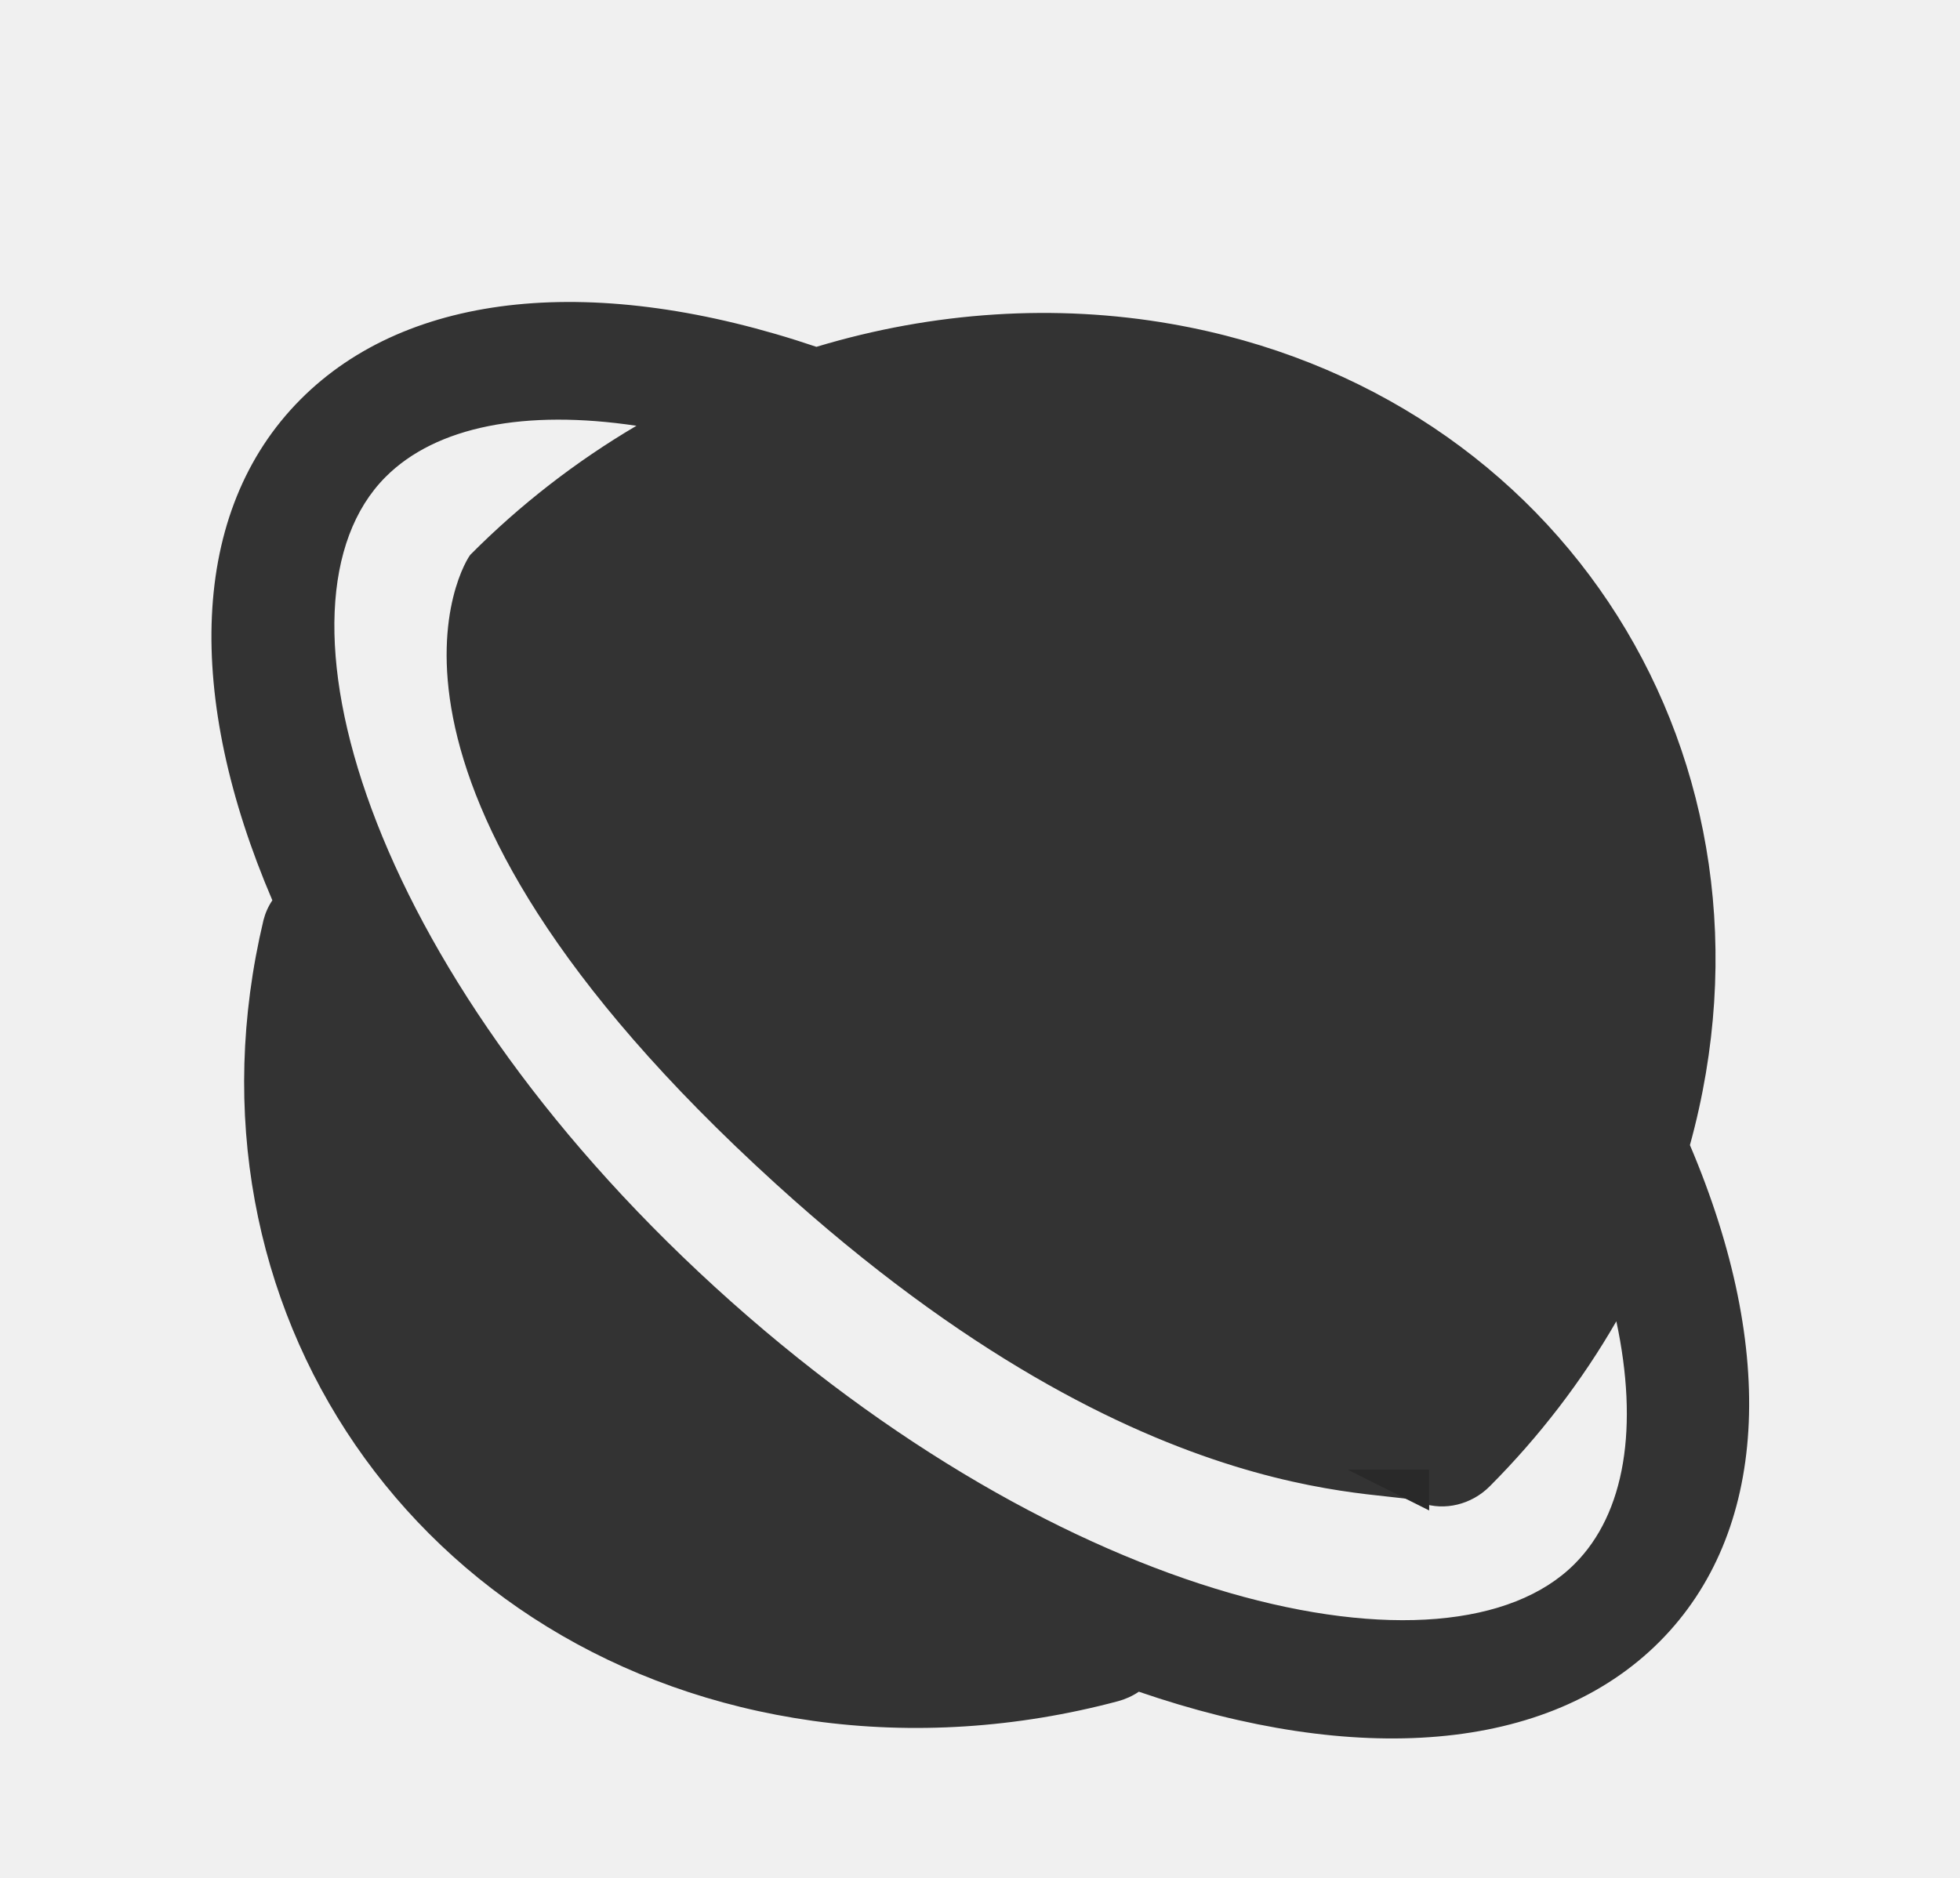
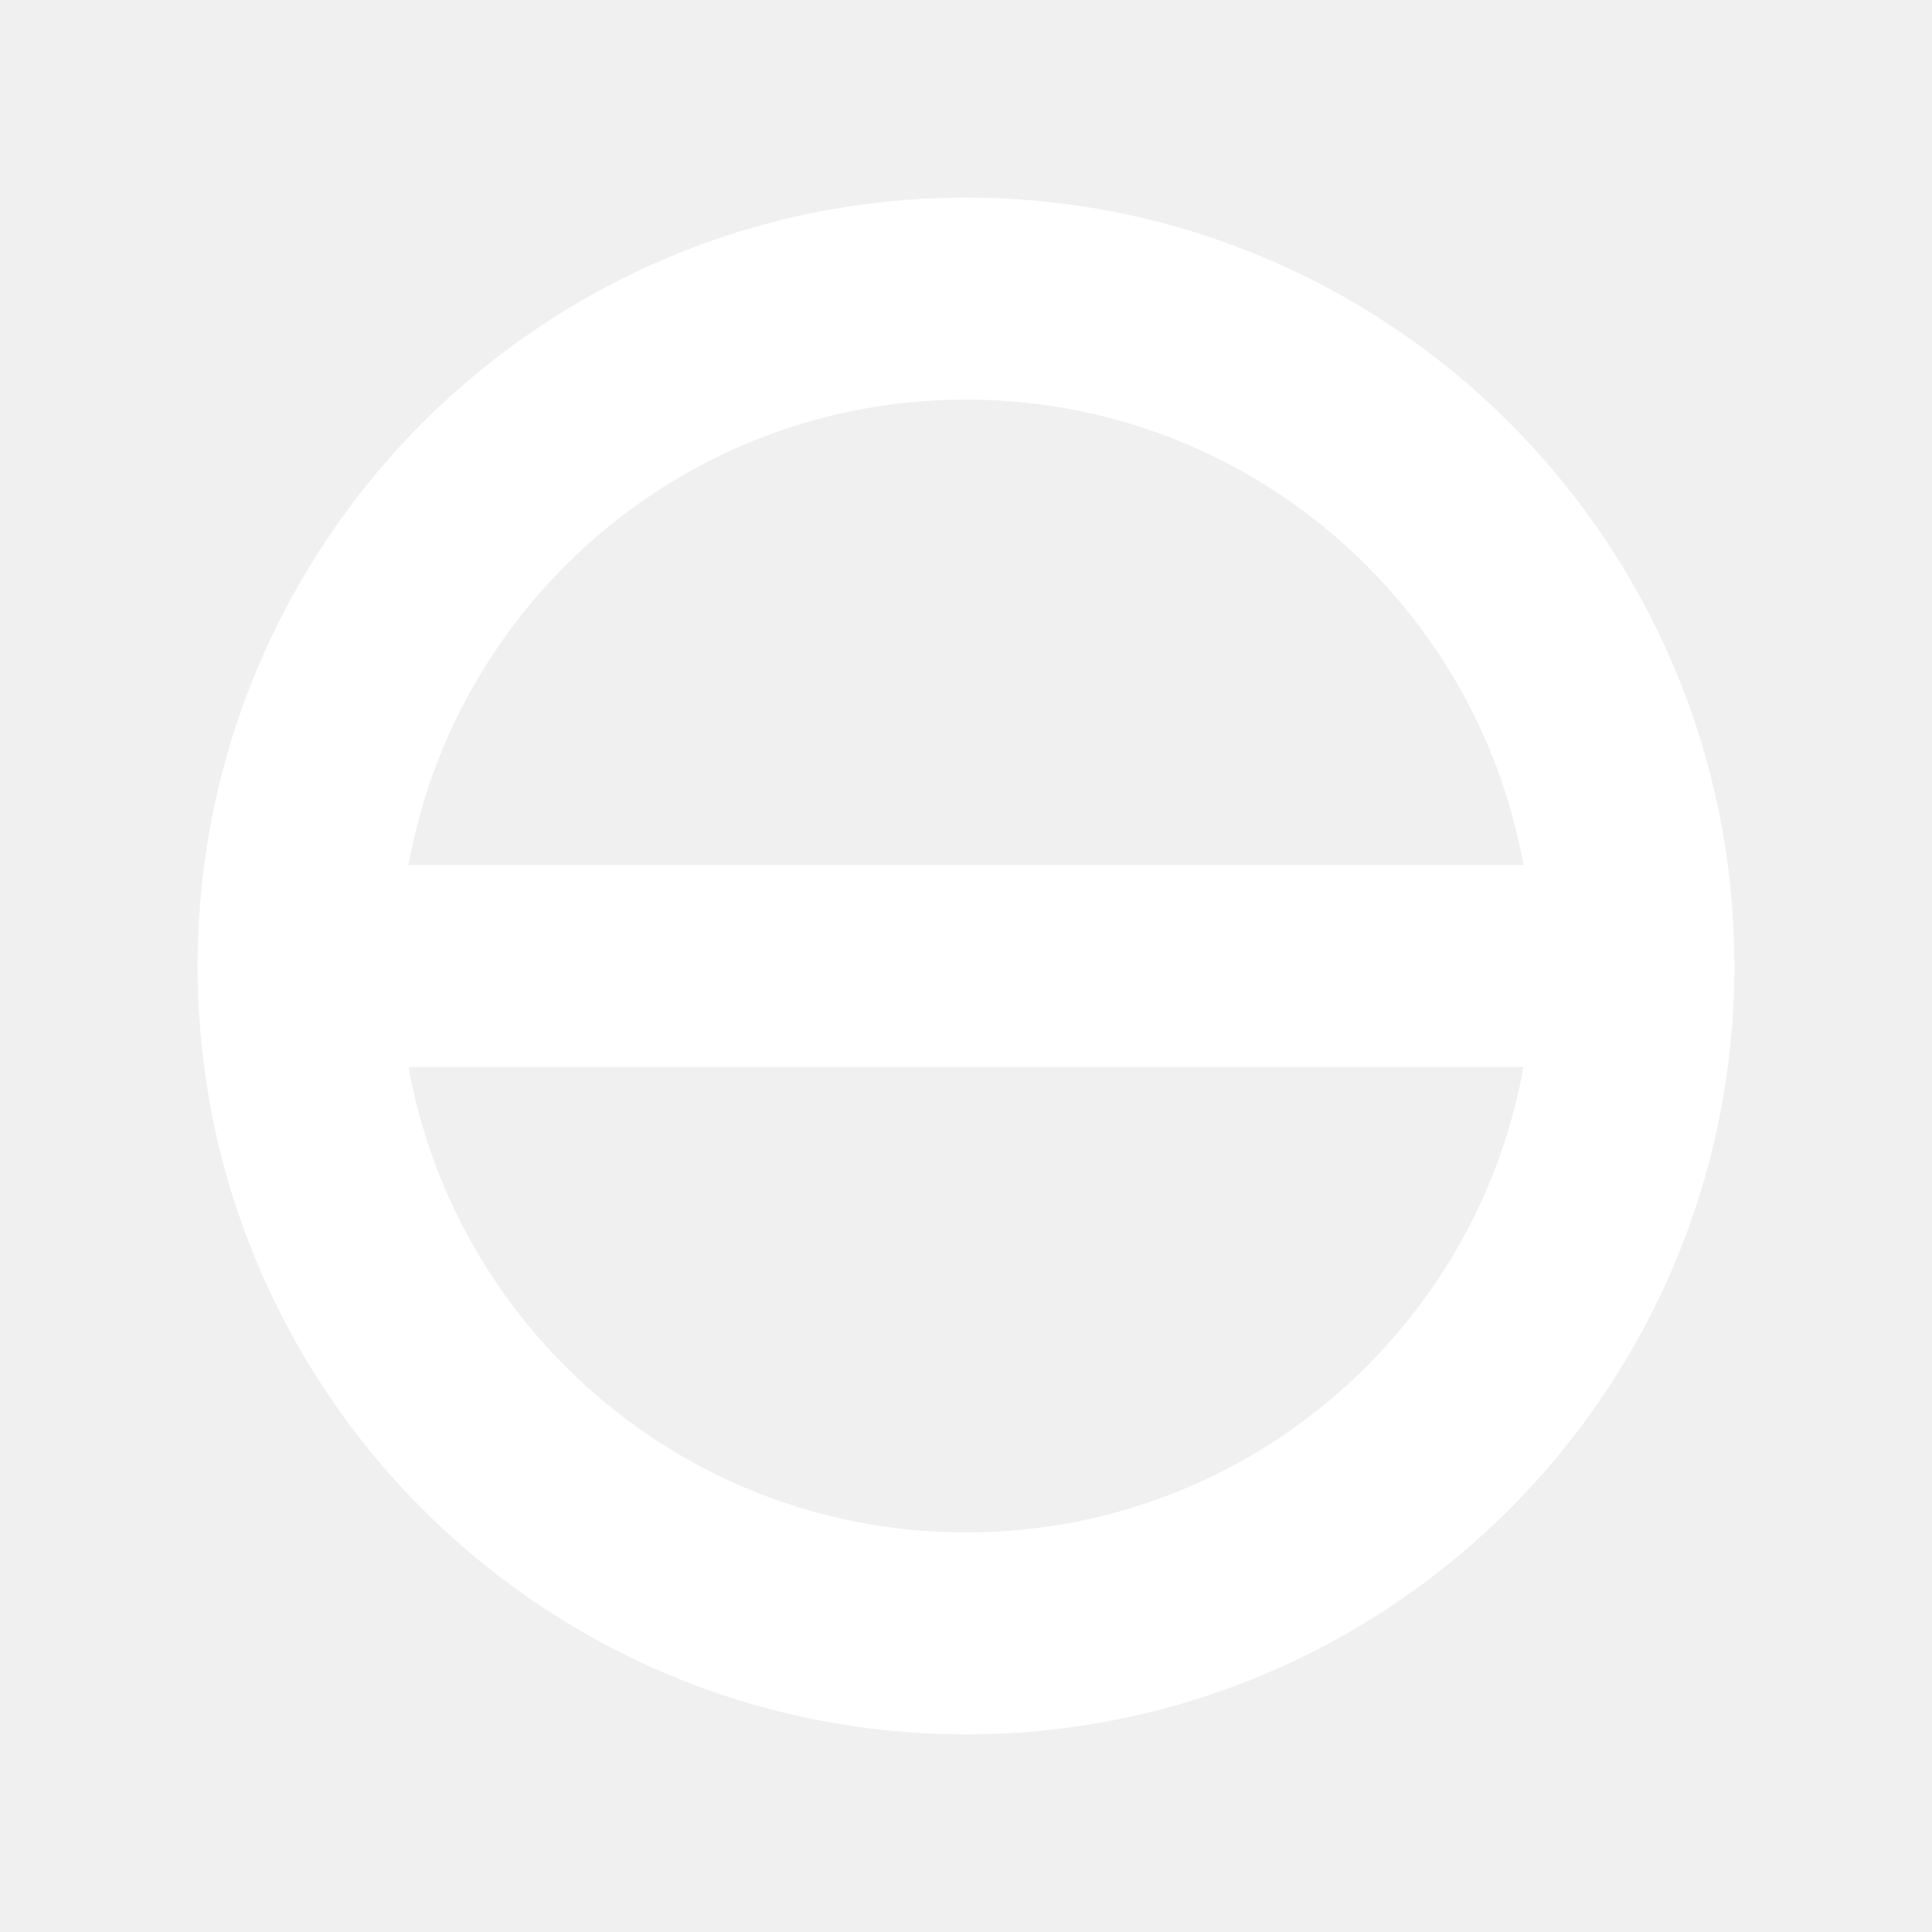
- <svg xmlns="http://www.w3.org/2000/svg" width="24" height="23" viewBox="0 0 24 23" fill="none">
-   <g clip-path="url(#clip0_78_552)">
-     <path d="M20.693 14.025C21.99 9.312 19.148 4.81 14.345 3.968C12.925 3.719 11.432 3.815 9.997 4.248C7.3 3.336 5 3.565 3.68 4.892C2.31 6.268 2.271 8.543 3.335 11.027C3.284 11.102 3.248 11.185 3.226 11.271C2.098 16.01 5.111 20.4 9.956 21.077C11.182 21.248 12.454 21.166 13.691 20.836C13.78 20.812 13.867 20.773 13.945 20.72C16.584 21.627 18.953 21.481 20.323 20.105C21.643 18.779 21.774 16.566 20.693 14.025ZM8.753 15.762C4.462 11.839 3.182 7.387 4.72 5.843C5.34 5.22 6.436 5.012 7.793 5.215C7.05 5.653 6.366 6.184 5.76 6.794C5.707 6.847 4 9.5 9.5 14.5C14.135 18.714 17.178 18.195 17.414 18.41C17.701 18.673 6.501 8.044 6.8 7.744C9.791 4.742 14.542 4.437 17.414 7.064C20.283 9.689 20.189 14.249 17.202 17.253C16.903 17.553 17.126 18.148 17.414 18.41C17.328 18.381 17.482 18.473 17.414 18.41C17.685 18.505 18.015 18.432 18.242 18.204C18.849 17.595 19.37 16.915 19.792 16.183C20.067 17.473 19.902 18.532 19.282 19.154C17.745 20.699 13.044 19.684 8.753 15.762Z" fill="#333333" />
-     <path d="M13 5L17 6L19 8L20 11L19.5 13.5L19 16.5L17.5 18H16L12.5 15L6 8L7 6.5L9.5 5.5L13 5Z" fill="#333333" />
-     <path d="M16.5 18L17.5 18.5V18H16.5Z" fill="#292929" />
-   </g>
-   <defs>
-     <clipPath id="clip0_78_552">
-       <rect width="24" height="23" fill="white" />
-     </clipPath>
-   </defs>
+ <svg xmlns="http://www.w3.org/2000/svg" width="22" height="22" viewBox="0 0 22 22" fill="none">
+   <circle cx="11" cy="11" r="7.6" stroke="#FFFFFF" stroke-width="2.3" />
+   <path d="M3.4 11H18.6" stroke="#FFFFFF" stroke-width="2.3" stroke-linecap="round" />
</svg>
